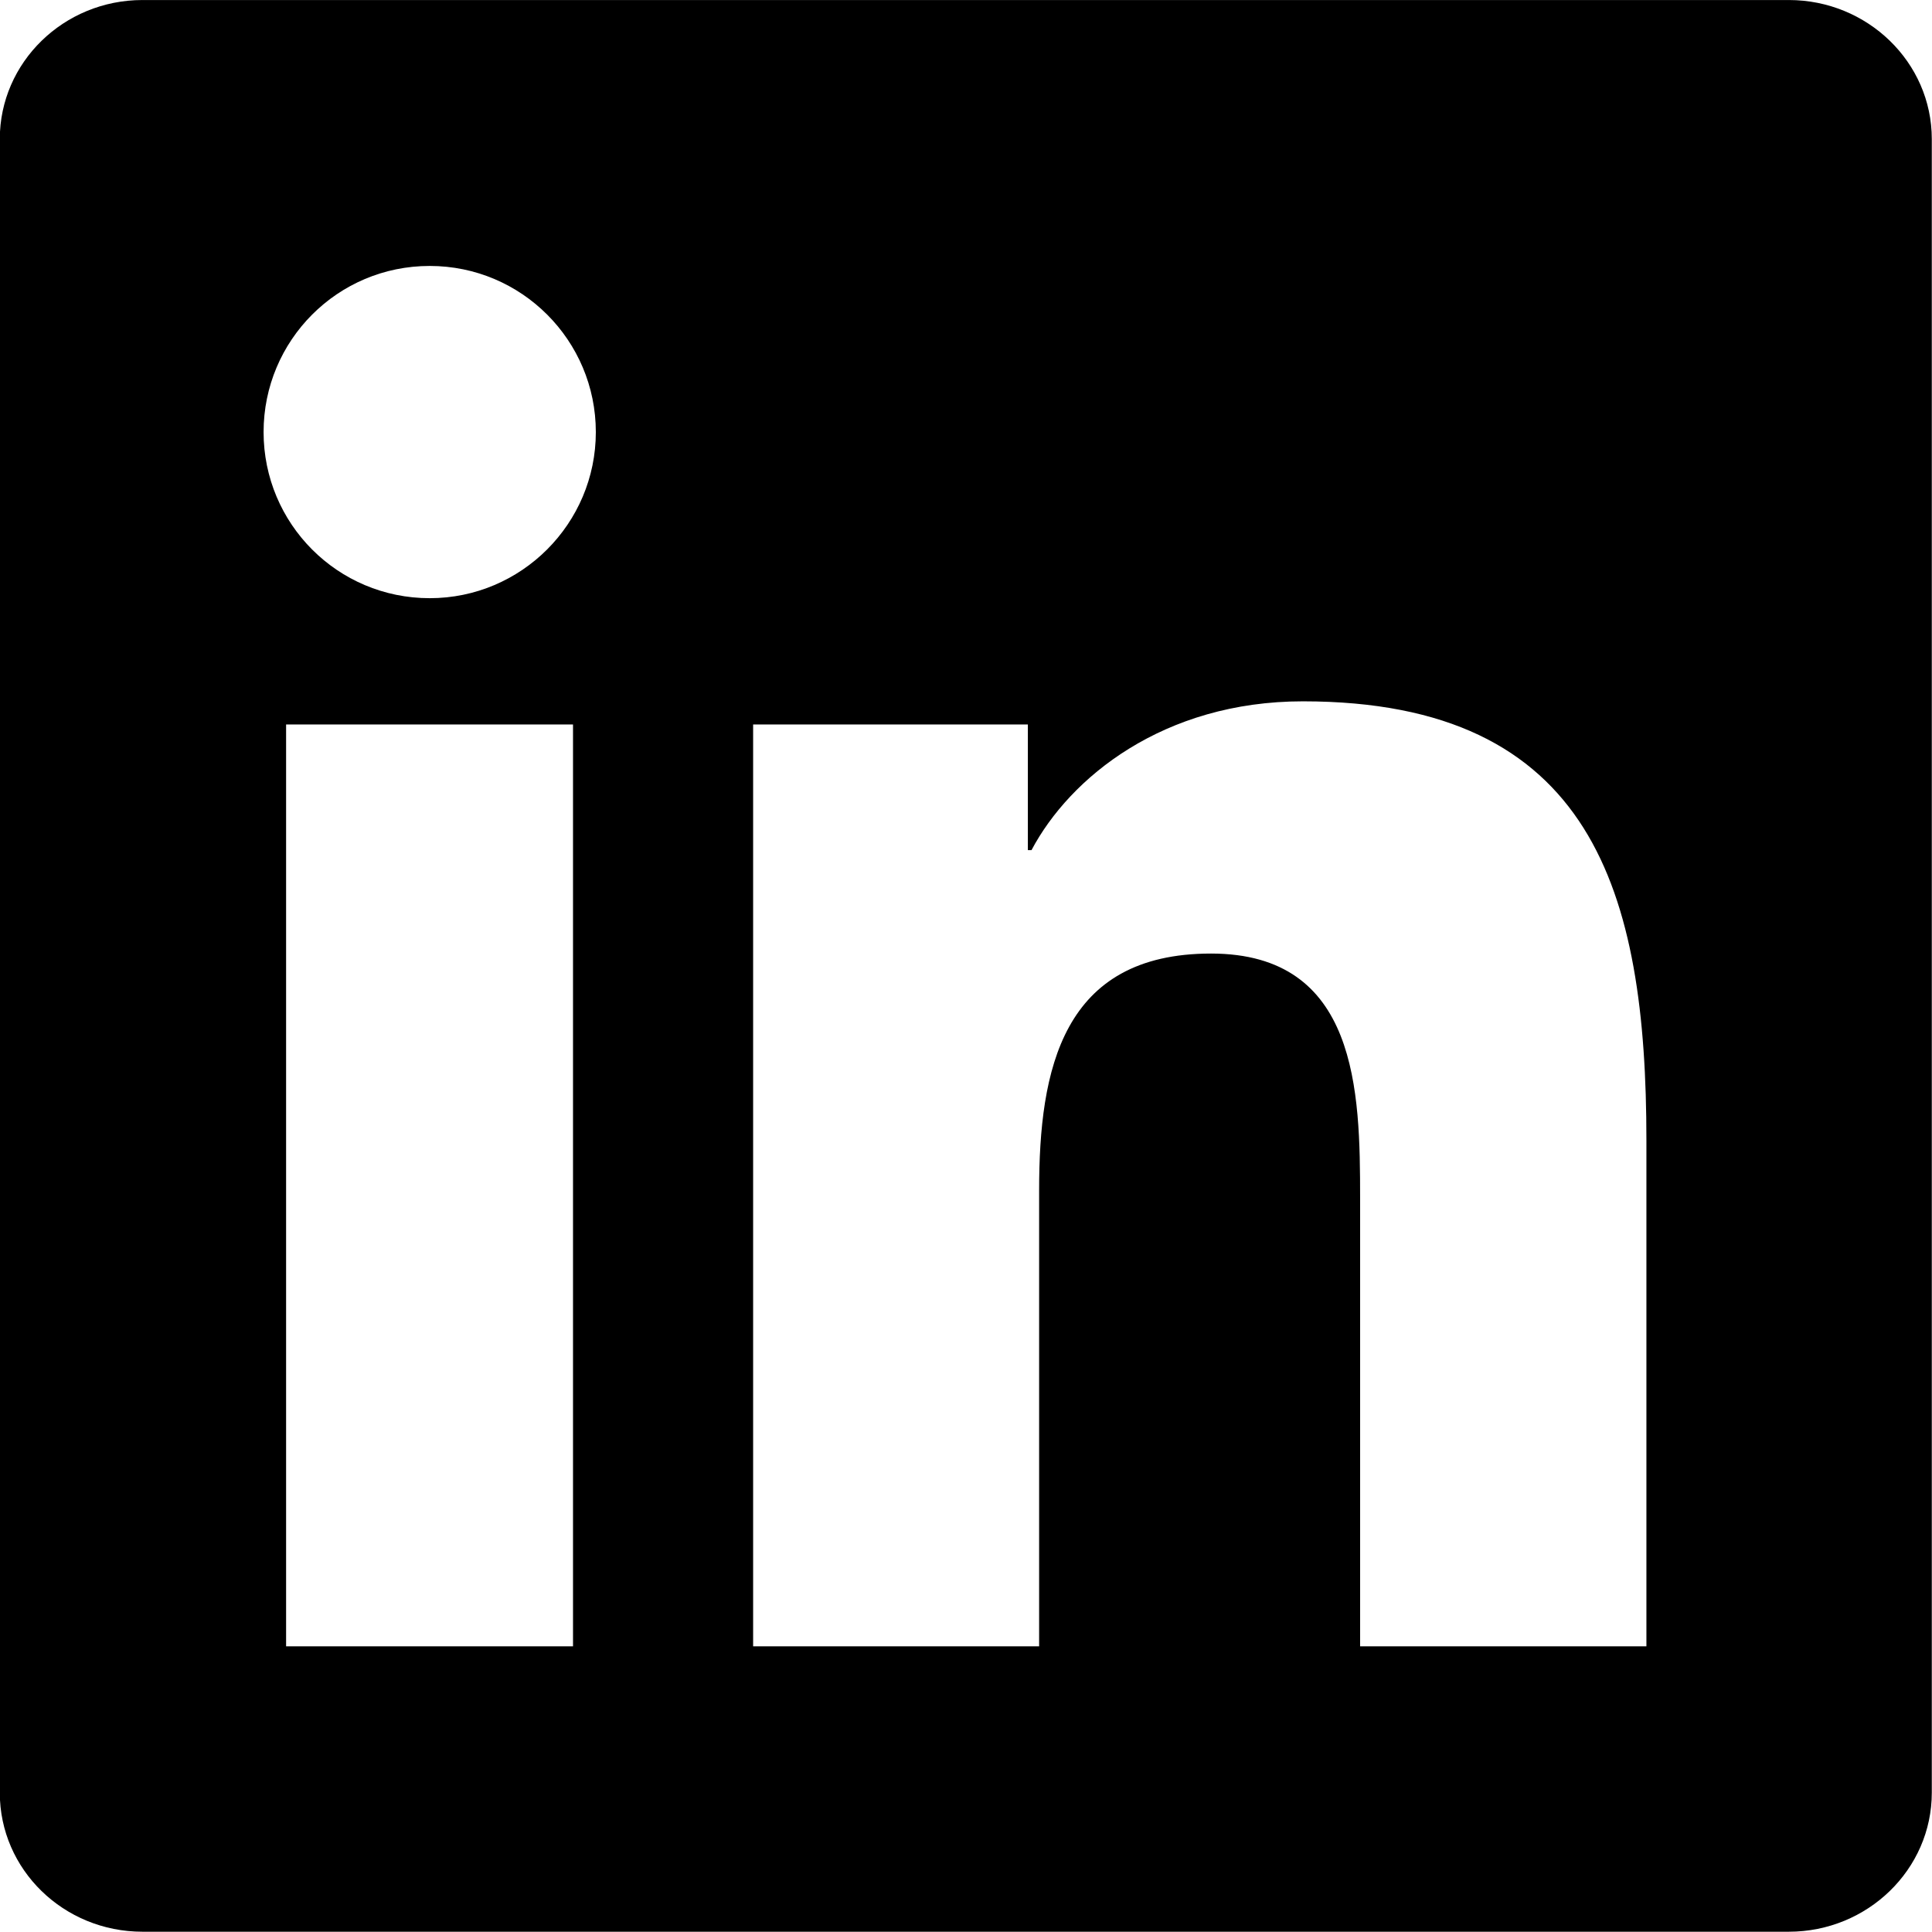
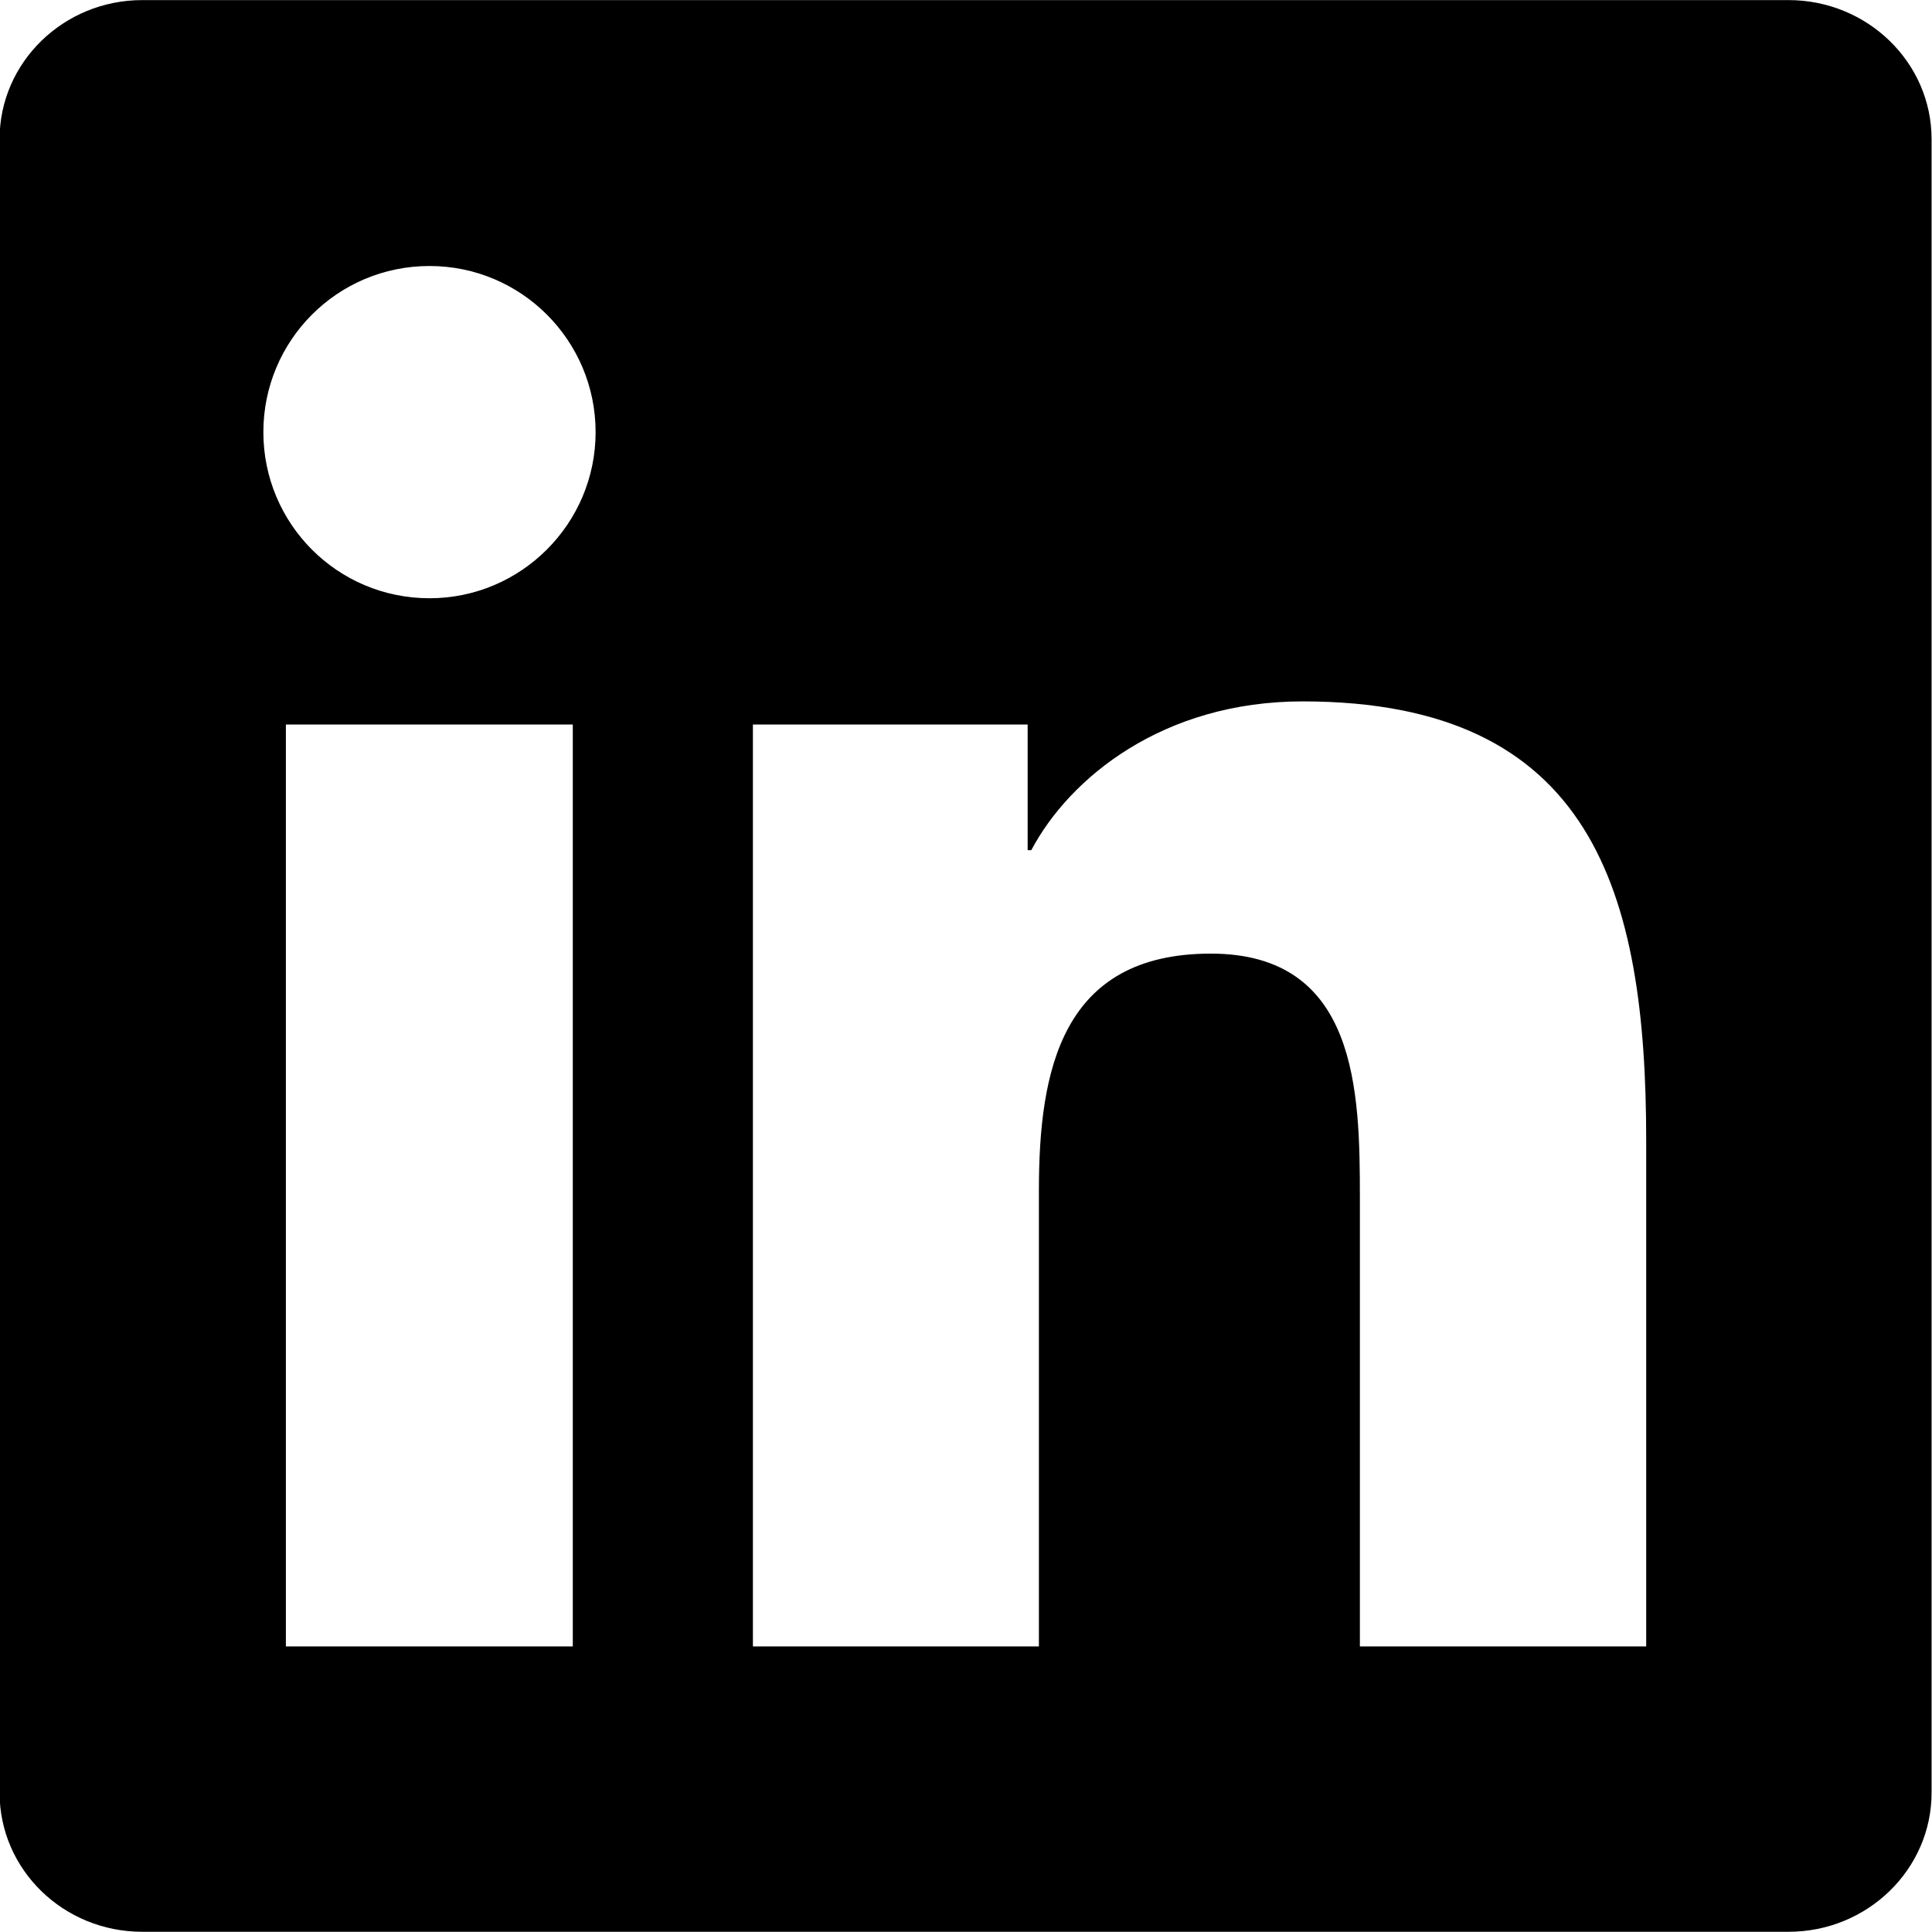
<svg xmlns="http://www.w3.org/2000/svg" width="6.35mm" height="6.35mm" viewBox="0 0 6.35 6.35" version="1.1" id="svg4042">
  <defs id="defs4036" />
-   <g id="layer1" transform="translate(-65.61666,-73.08691)">
-     <path id="path983" d="m 71.027,78.498 h -0.94 v -1.473 c 0,-0.351 -0.007,-0.804 -0.49,-0.804 -0.49,0 -0.565,0.382 -0.565,0.778 v 1.499 h -0.94 v -3.03 h 0.903 v 0.413 h 0.012 c 0.126,-0.238 0.433,-0.489 0.892,-0.489 0.953,0 1.129,0.627 1.129,1.443 v 1.663 z m -3.998,-3.445 c -0.303,0 -0.546,-0.245 -0.546,-0.546 0,-0.301 0.243,-0.546 0.546,-0.546 0.302,0 0.546,0.245 0.546,0.546 0,0.301 -0.245,0.546 -0.546,0.546 z m 0.471,3.445 h -0.943 v -3.03 h 0.943 z m 3.997,-5.411 h -5.412 c -0.259,0 -0.469,0.205 -0.469,0.457 v 5.435 c 0,0.253 0.21,0.457 0.469,0.457 h 5.411 c 0.259,0 0.47,-0.205 0.47,-0.457 v -5.435 c 0,-0.253 -0.212,-0.457 -0.47,-0.457 z" style="stroke-width:0.265" />
+   <g id="layer1" transform="translate(-64.96938,-73.6397)">
+     <path id="path983-0" d="m 70.379,79.051 h -0.94 v -1.473 c 0,-0.351 -0.007,-0.804 -0.49,-0.804 -0.49,0 -0.565,0.382 -0.565,0.778 v 1.499 h -0.94 v -3.03 h 0.903 v 0.413 h 0.012 c 0.126,-0.238 0.433,-0.489 0.892,-0.489 0.953,0 1.129,0.627 1.129,1.443 v 1.663 z m -3.998,-3.445 c -0.303,0 -0.546,-0.245 -0.546,-0.546 0,-0.301 0.243,-0.546 0.546,-0.546 0.302,0 0.546,0.245 0.546,0.546 0,0.301 -0.245,0.546 -0.546,0.546 z m 0.471,3.445 h -0.943 v -3.03 h 0.943 z m 3.997,-5.411 h -5.412 c -0.259,0 -0.469,0.205 -0.469,0.457 v 5.435 c 0,0.253 0.21,0.457 0.469,0.457 h 5.411 c 0.259,0 0.47,-0.205 0.47,-0.457 v -5.435 c 0,-0.253 -0.212,-0.457 -0.47,-0.457 z" style="stroke-width:0.265" />
  </g>
</svg>
